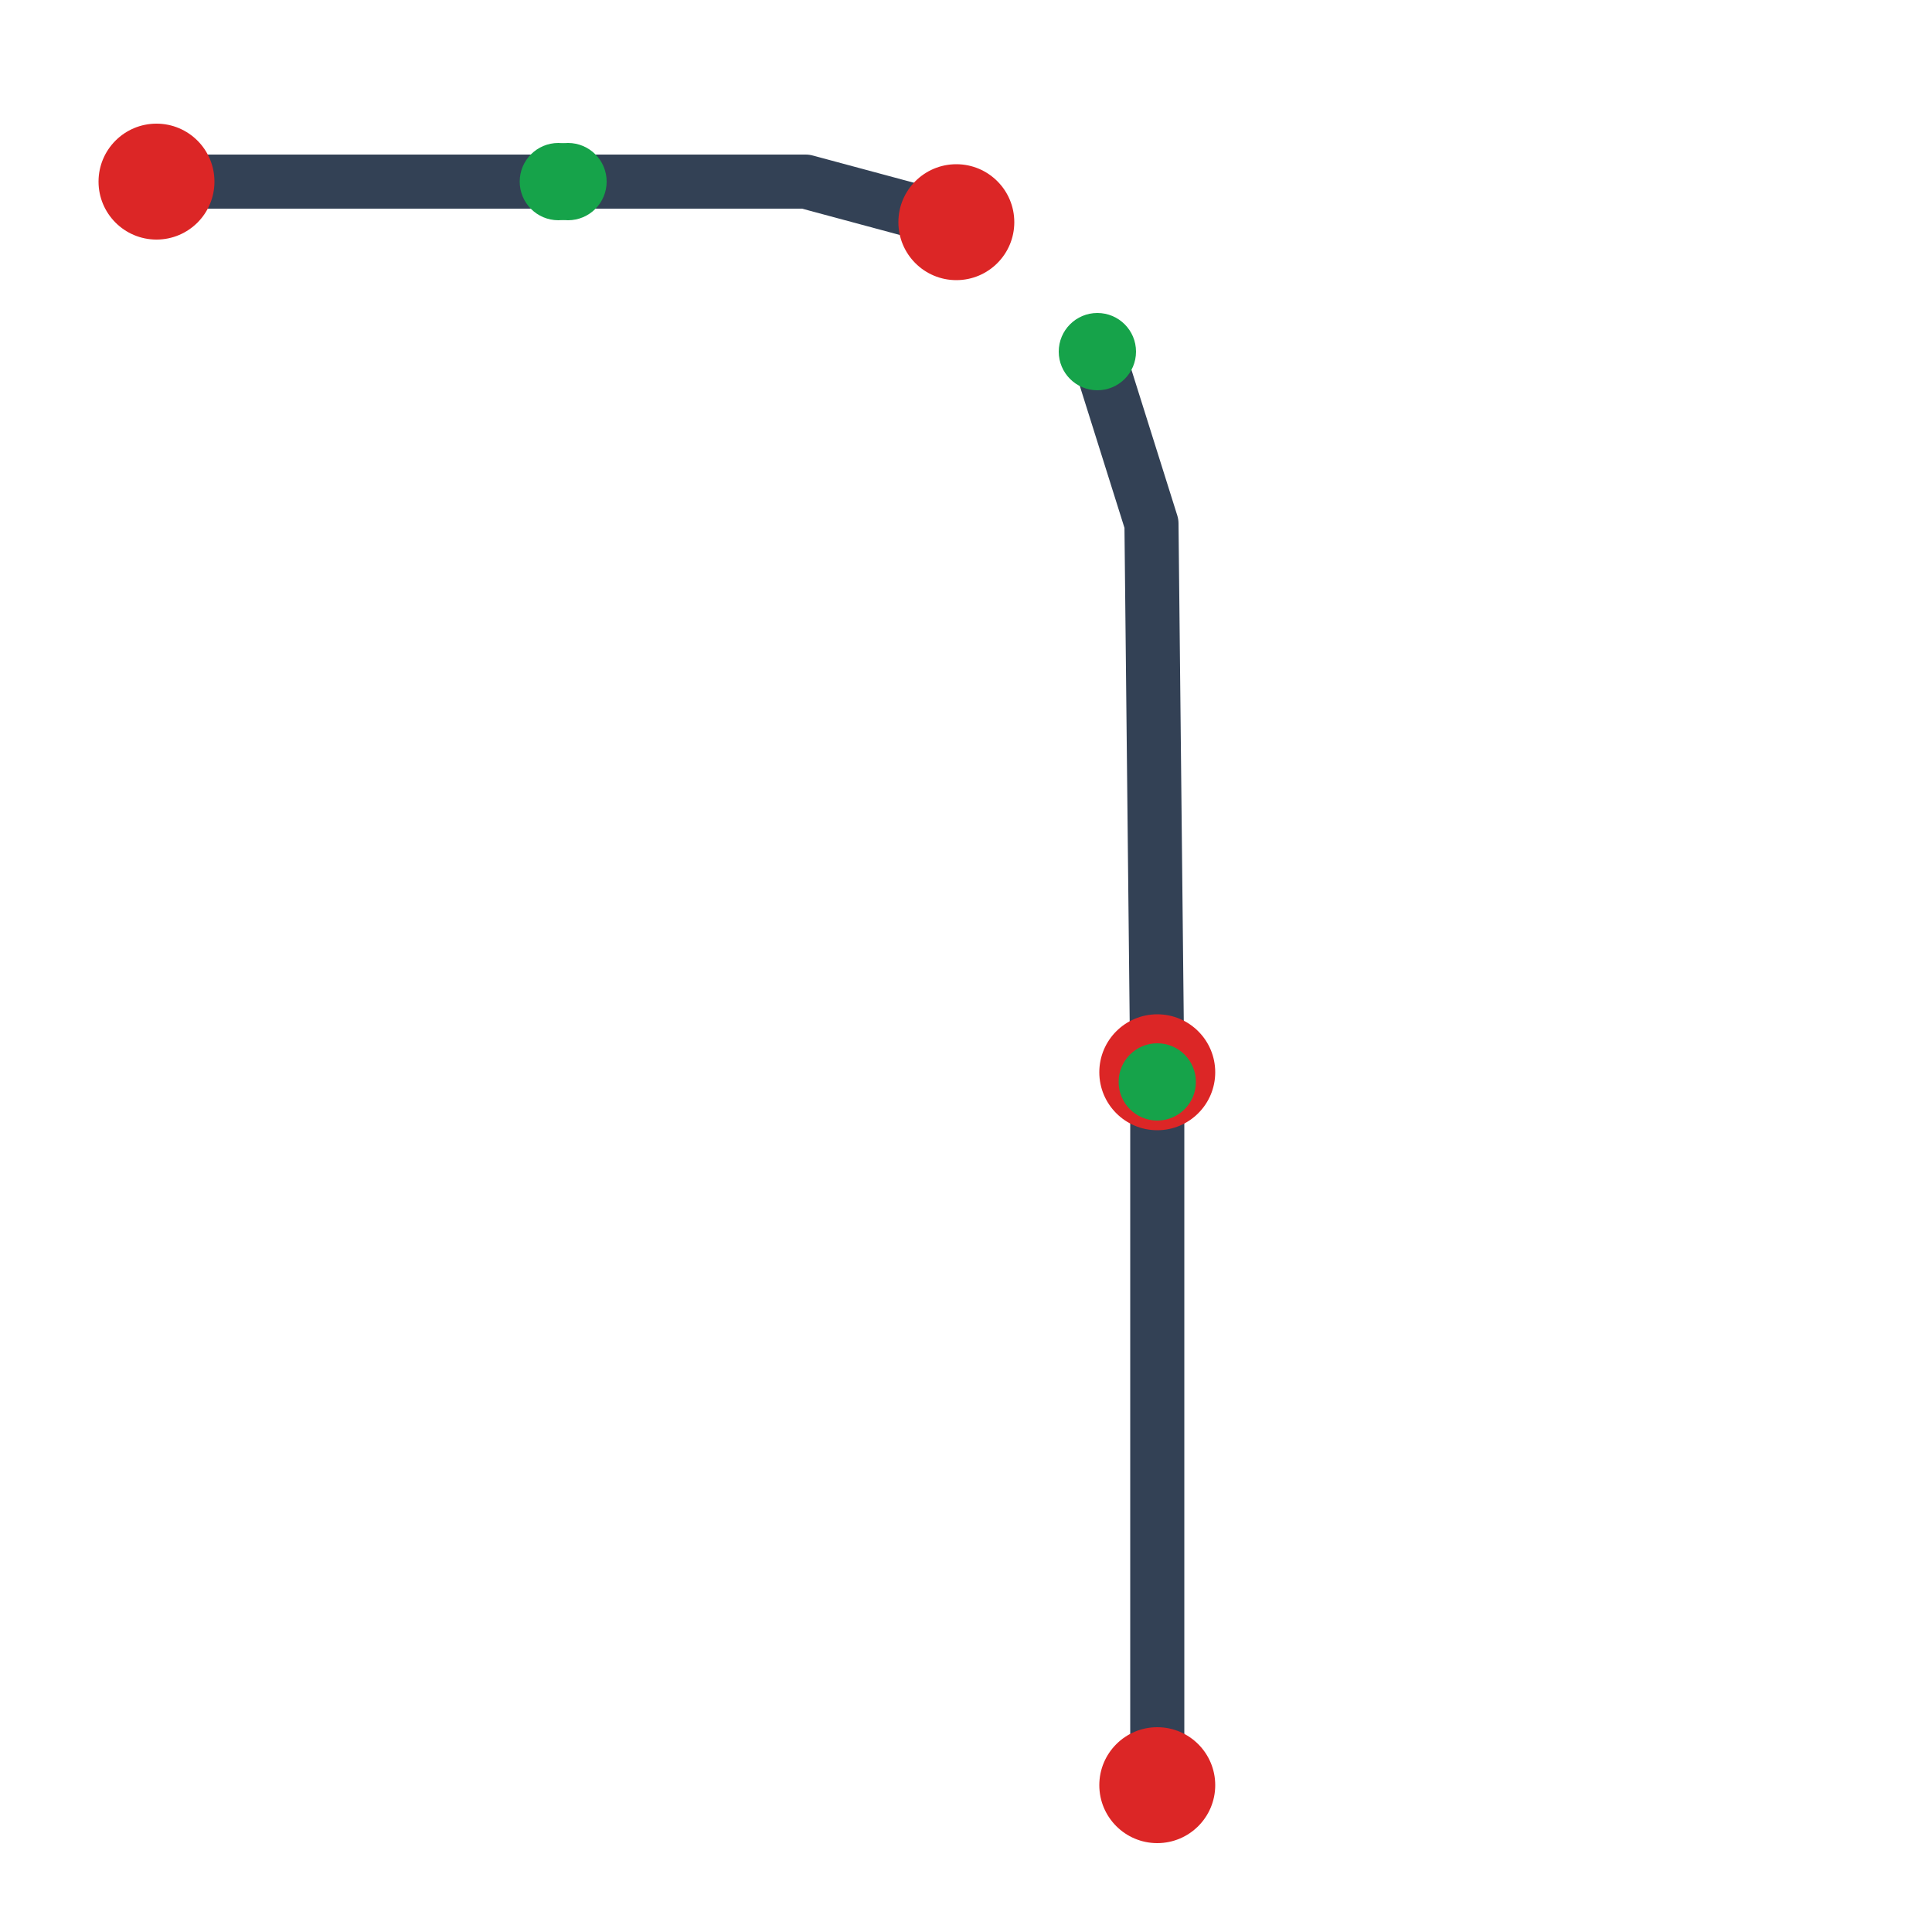
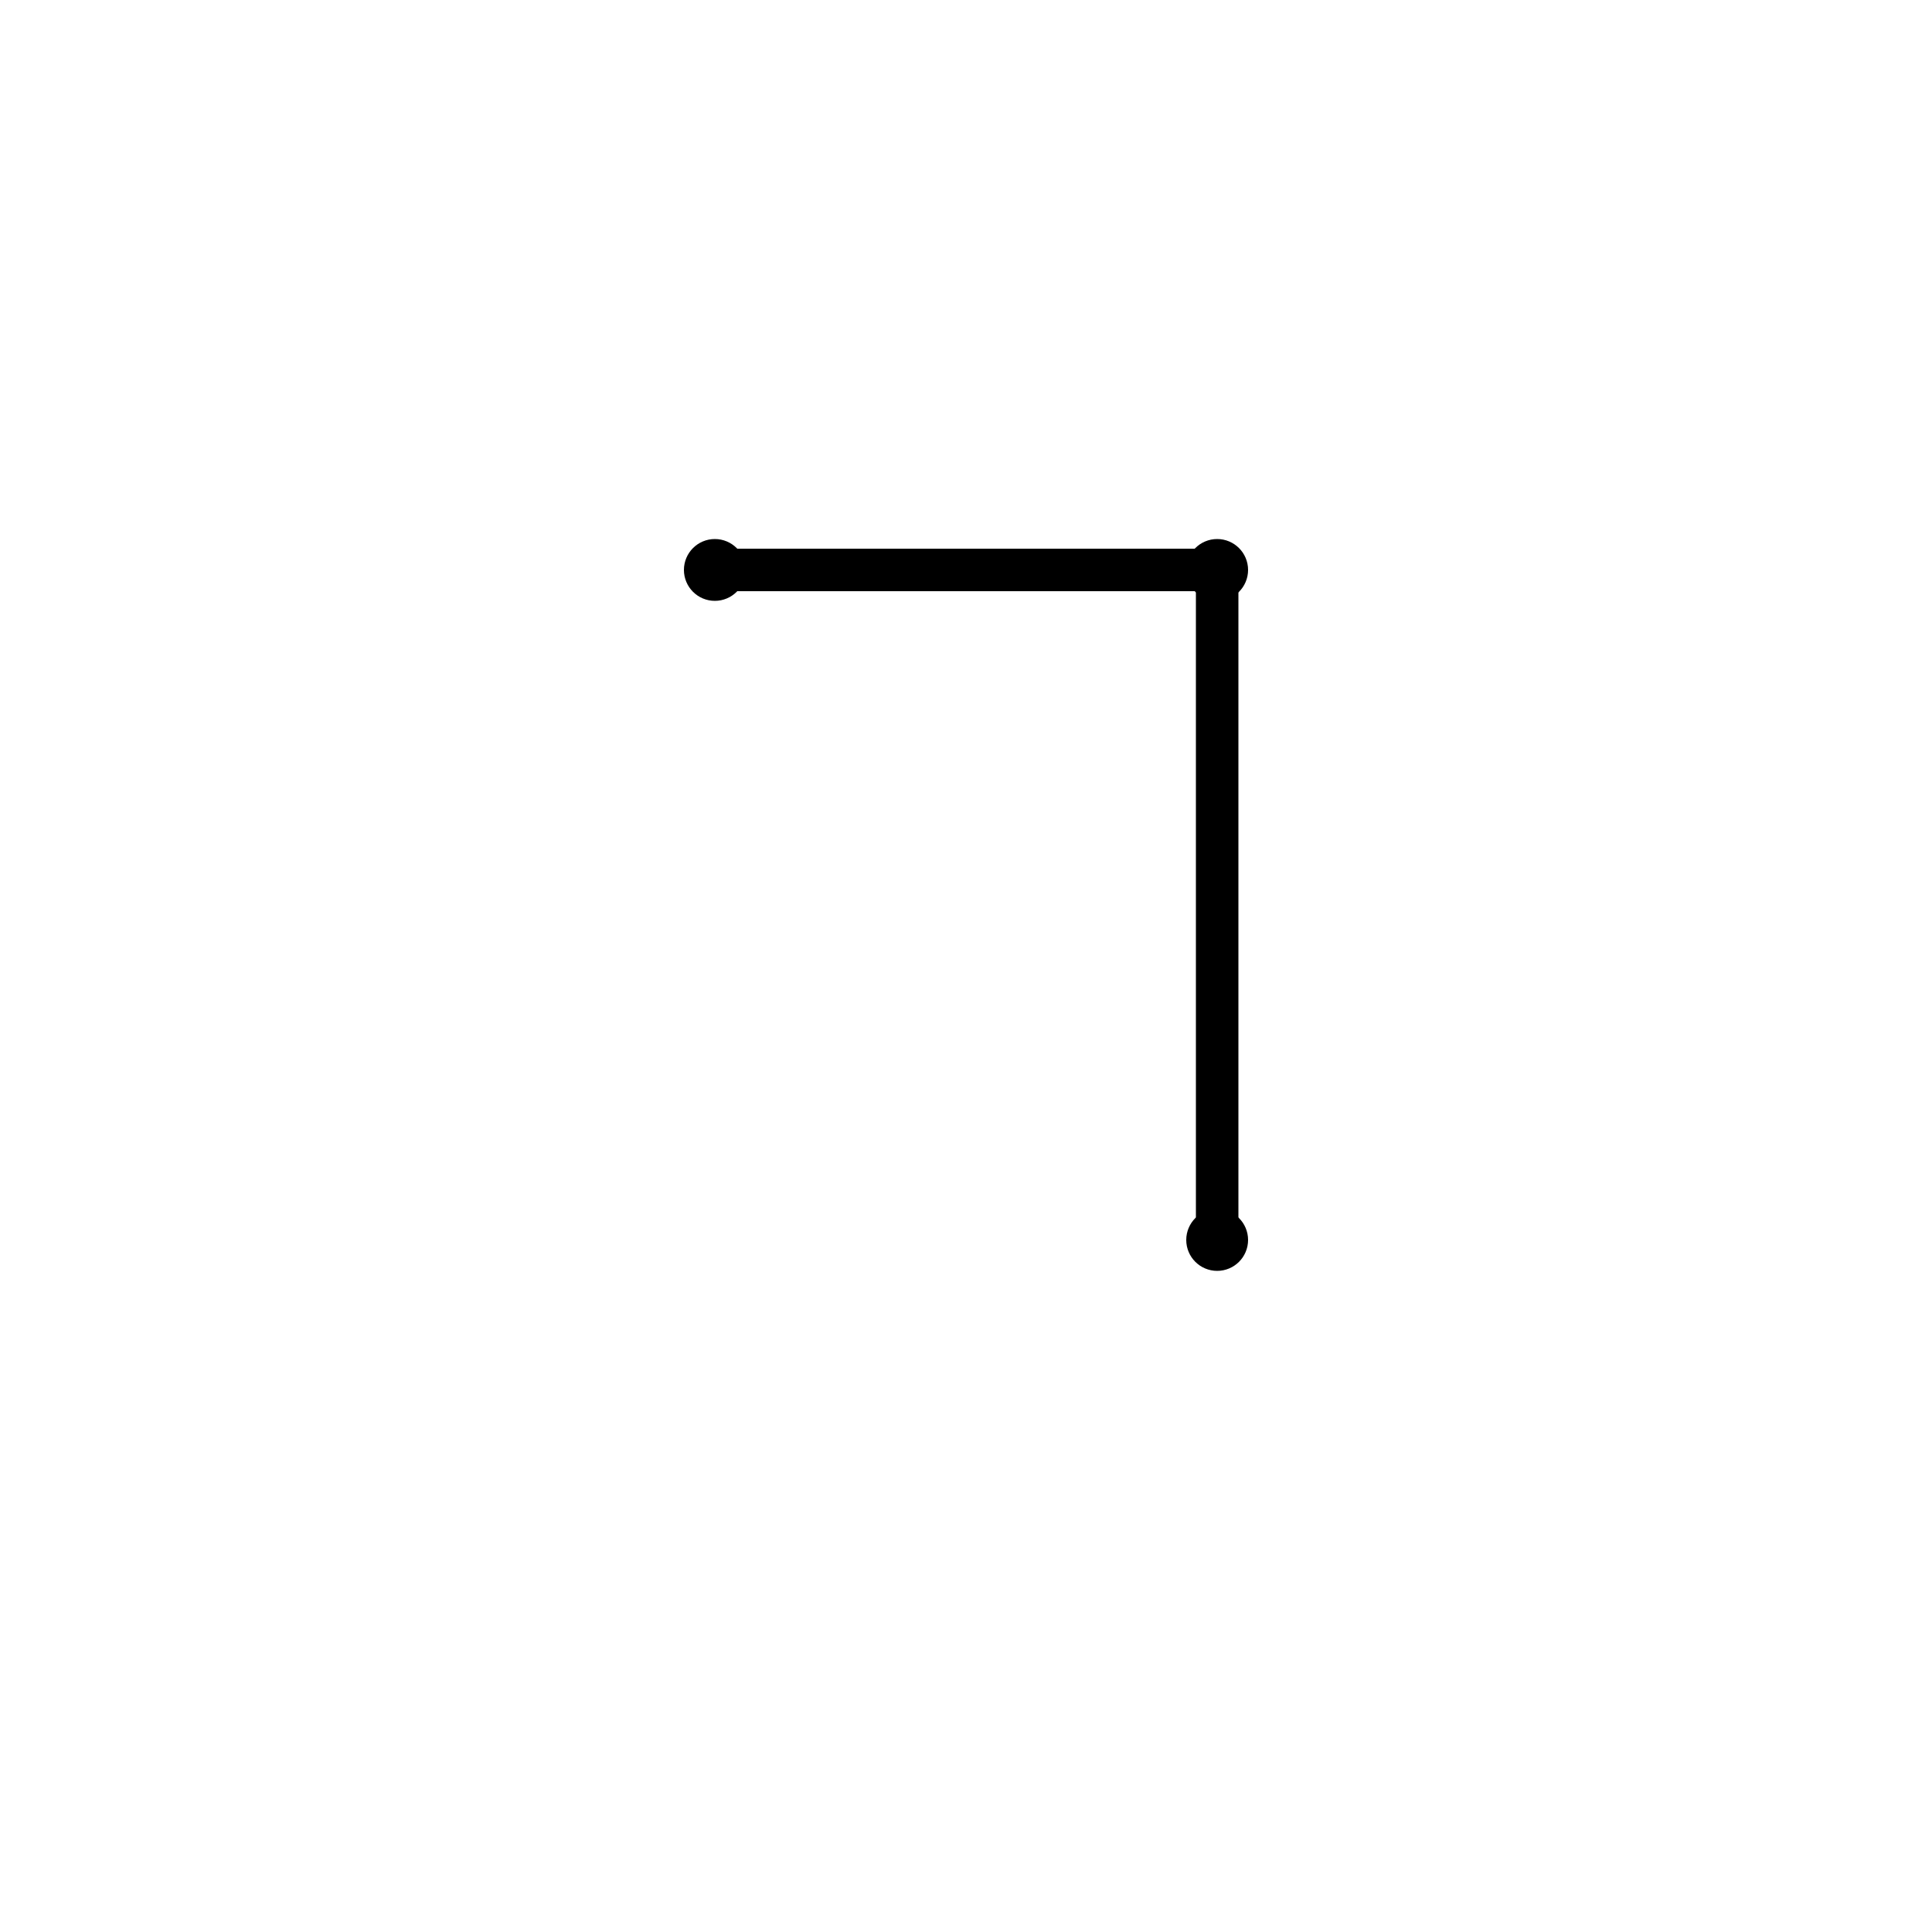
- <svg xmlns="http://www.w3.org/2000/svg" viewBox="0 0 100 100" fill="none" data-glyph="ר" data-group="he-print" data-centerline="true">
-   <path id="stroke-1" d="M 49.5 11.5 L 41.7 9.4 L 29.4 9.4" fill="none" stroke="#334155" stroke-width="2.8" stroke-linecap="round" stroke-linejoin="round" />
-   <path id="stroke-2" d="M 8.1 9.4 L 28.9 9.4" fill="none" stroke="#334155" stroke-width="2.8" stroke-linecap="round" stroke-linejoin="round" />
-   <path id="stroke-3" d="M 59.9 55.5 L 59.6 27.1 L 56.8 18.2" fill="none" stroke="#334155" stroke-width="2.8" stroke-linecap="round" stroke-linejoin="round" />
-   <path id="stroke-4" d="M 59.9 92.4 L 59.9 56" fill="none" stroke="#334155" stroke-width="2.8" stroke-linecap="round" stroke-linejoin="round" />
-   <circle cx="49.5" cy="11.5" r="3" fill="#dc2626" data-stroke-start="1" />
-   <circle cx="29.4" cy="9.4" r="2" fill="#16a34a" data-stroke-end="1" />
-   <circle cx="8.1" cy="9.4" r="3" fill="#dc2626" data-stroke-start="2" />
-   <circle cx="28.9" cy="9.4" r="2" fill="#16a34a" data-stroke-end="2" />
-   <circle cx="59.9" cy="55.5" r="3" fill="#dc2626" data-stroke-start="3" />
-   <circle cx="56.8" cy="18.2" r="2" fill="#16a34a" data-stroke-end="3" />
-   <circle cx="59.9" cy="92.4" r="3" fill="#dc2626" data-stroke-start="4" />
-   <circle cx="59.9" cy="56" r="2" fill="#16a34a" data-stroke-end="4" />
+ <svg xmlns="http://www.w3.org/2000/svg" viewBox="0 0 100 100" fill="none" stroke="currentColor" stroke-linecap="butt" stroke-linejoin="round" data-glyph="ר" data-group="he-print" data-centerline="true">
+   <path id="stroke-1" d="M 37 29.5 L 63 29.5" fill="none" stroke="currentColor" stroke-width="2.2" stroke-linecap="butt" stroke-linejoin="round" />
+   <path id="stroke-2" d="M 63 29.5 L 63 64.18" fill="none" stroke="currentColor" stroke-width="2.2" stroke-linecap="butt" stroke-linejoin="round" />
+   <circle cx="37" cy="29.5" r="1.1" fill="currentColor" />
+   <circle cx="63" cy="29.5" r="1.1" fill="currentColor" />
+   <circle cx="63" cy="64.18" r="1.1" fill="currentColor" />
</svg>
